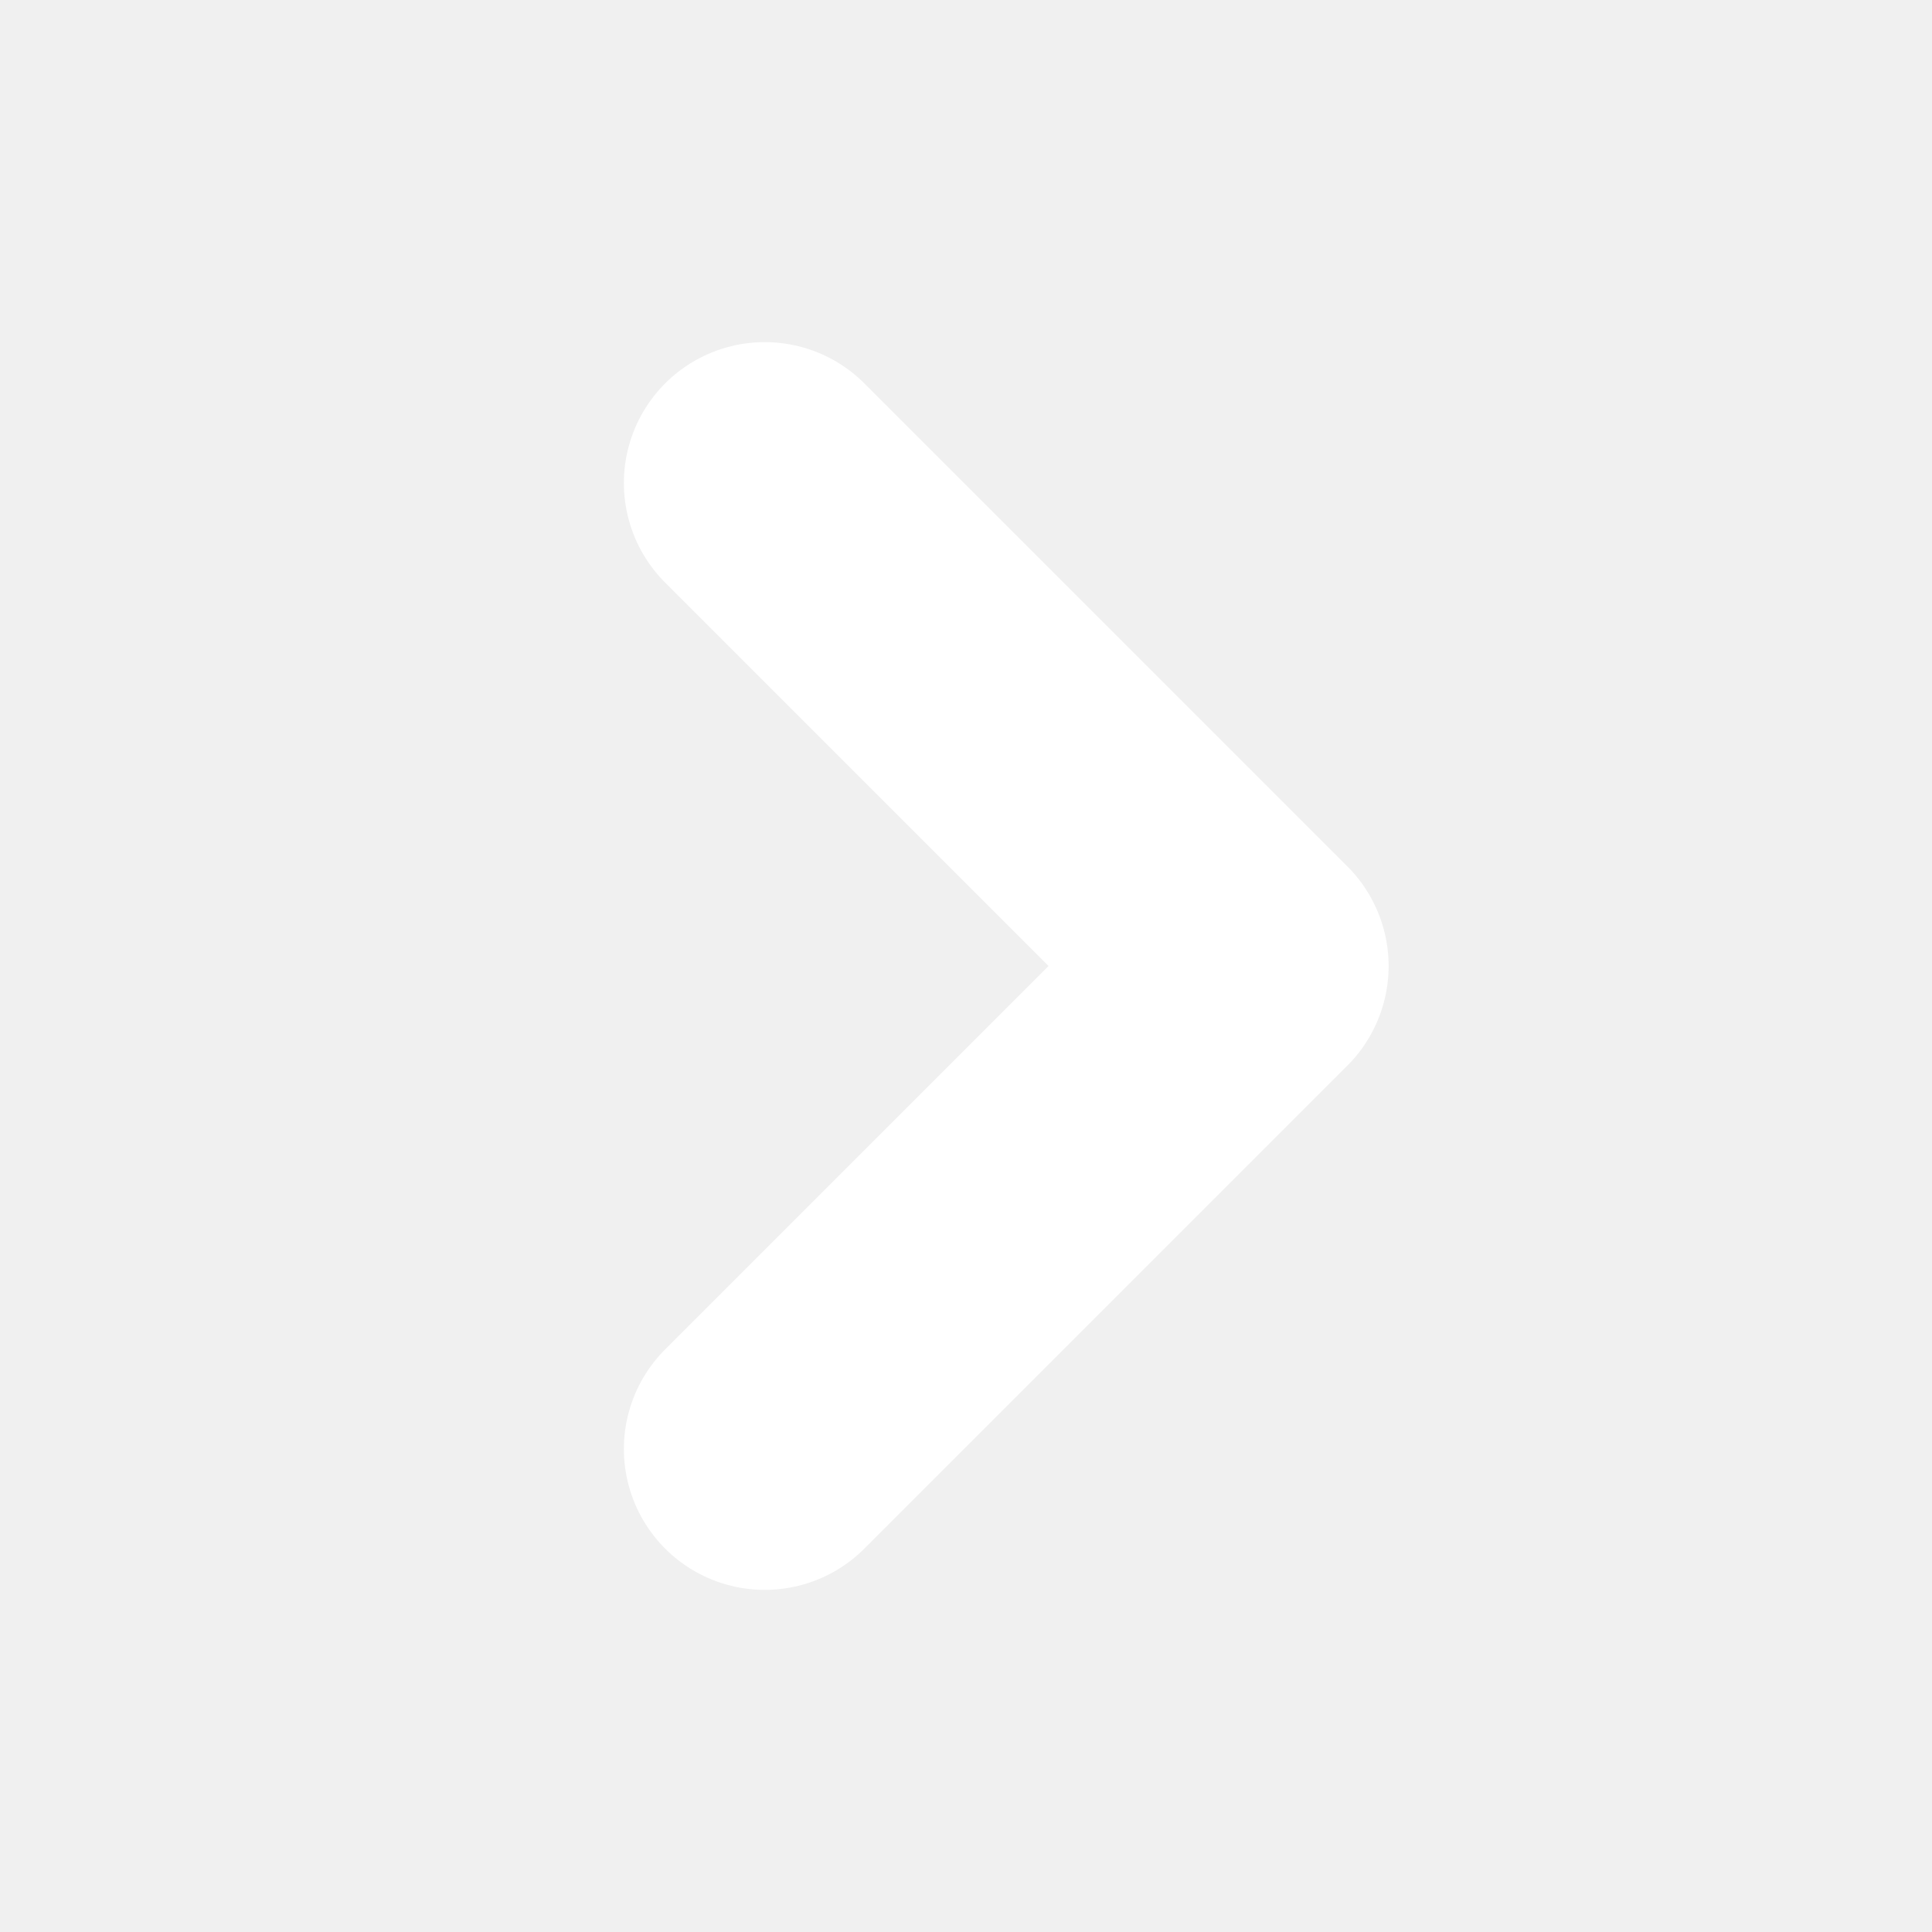
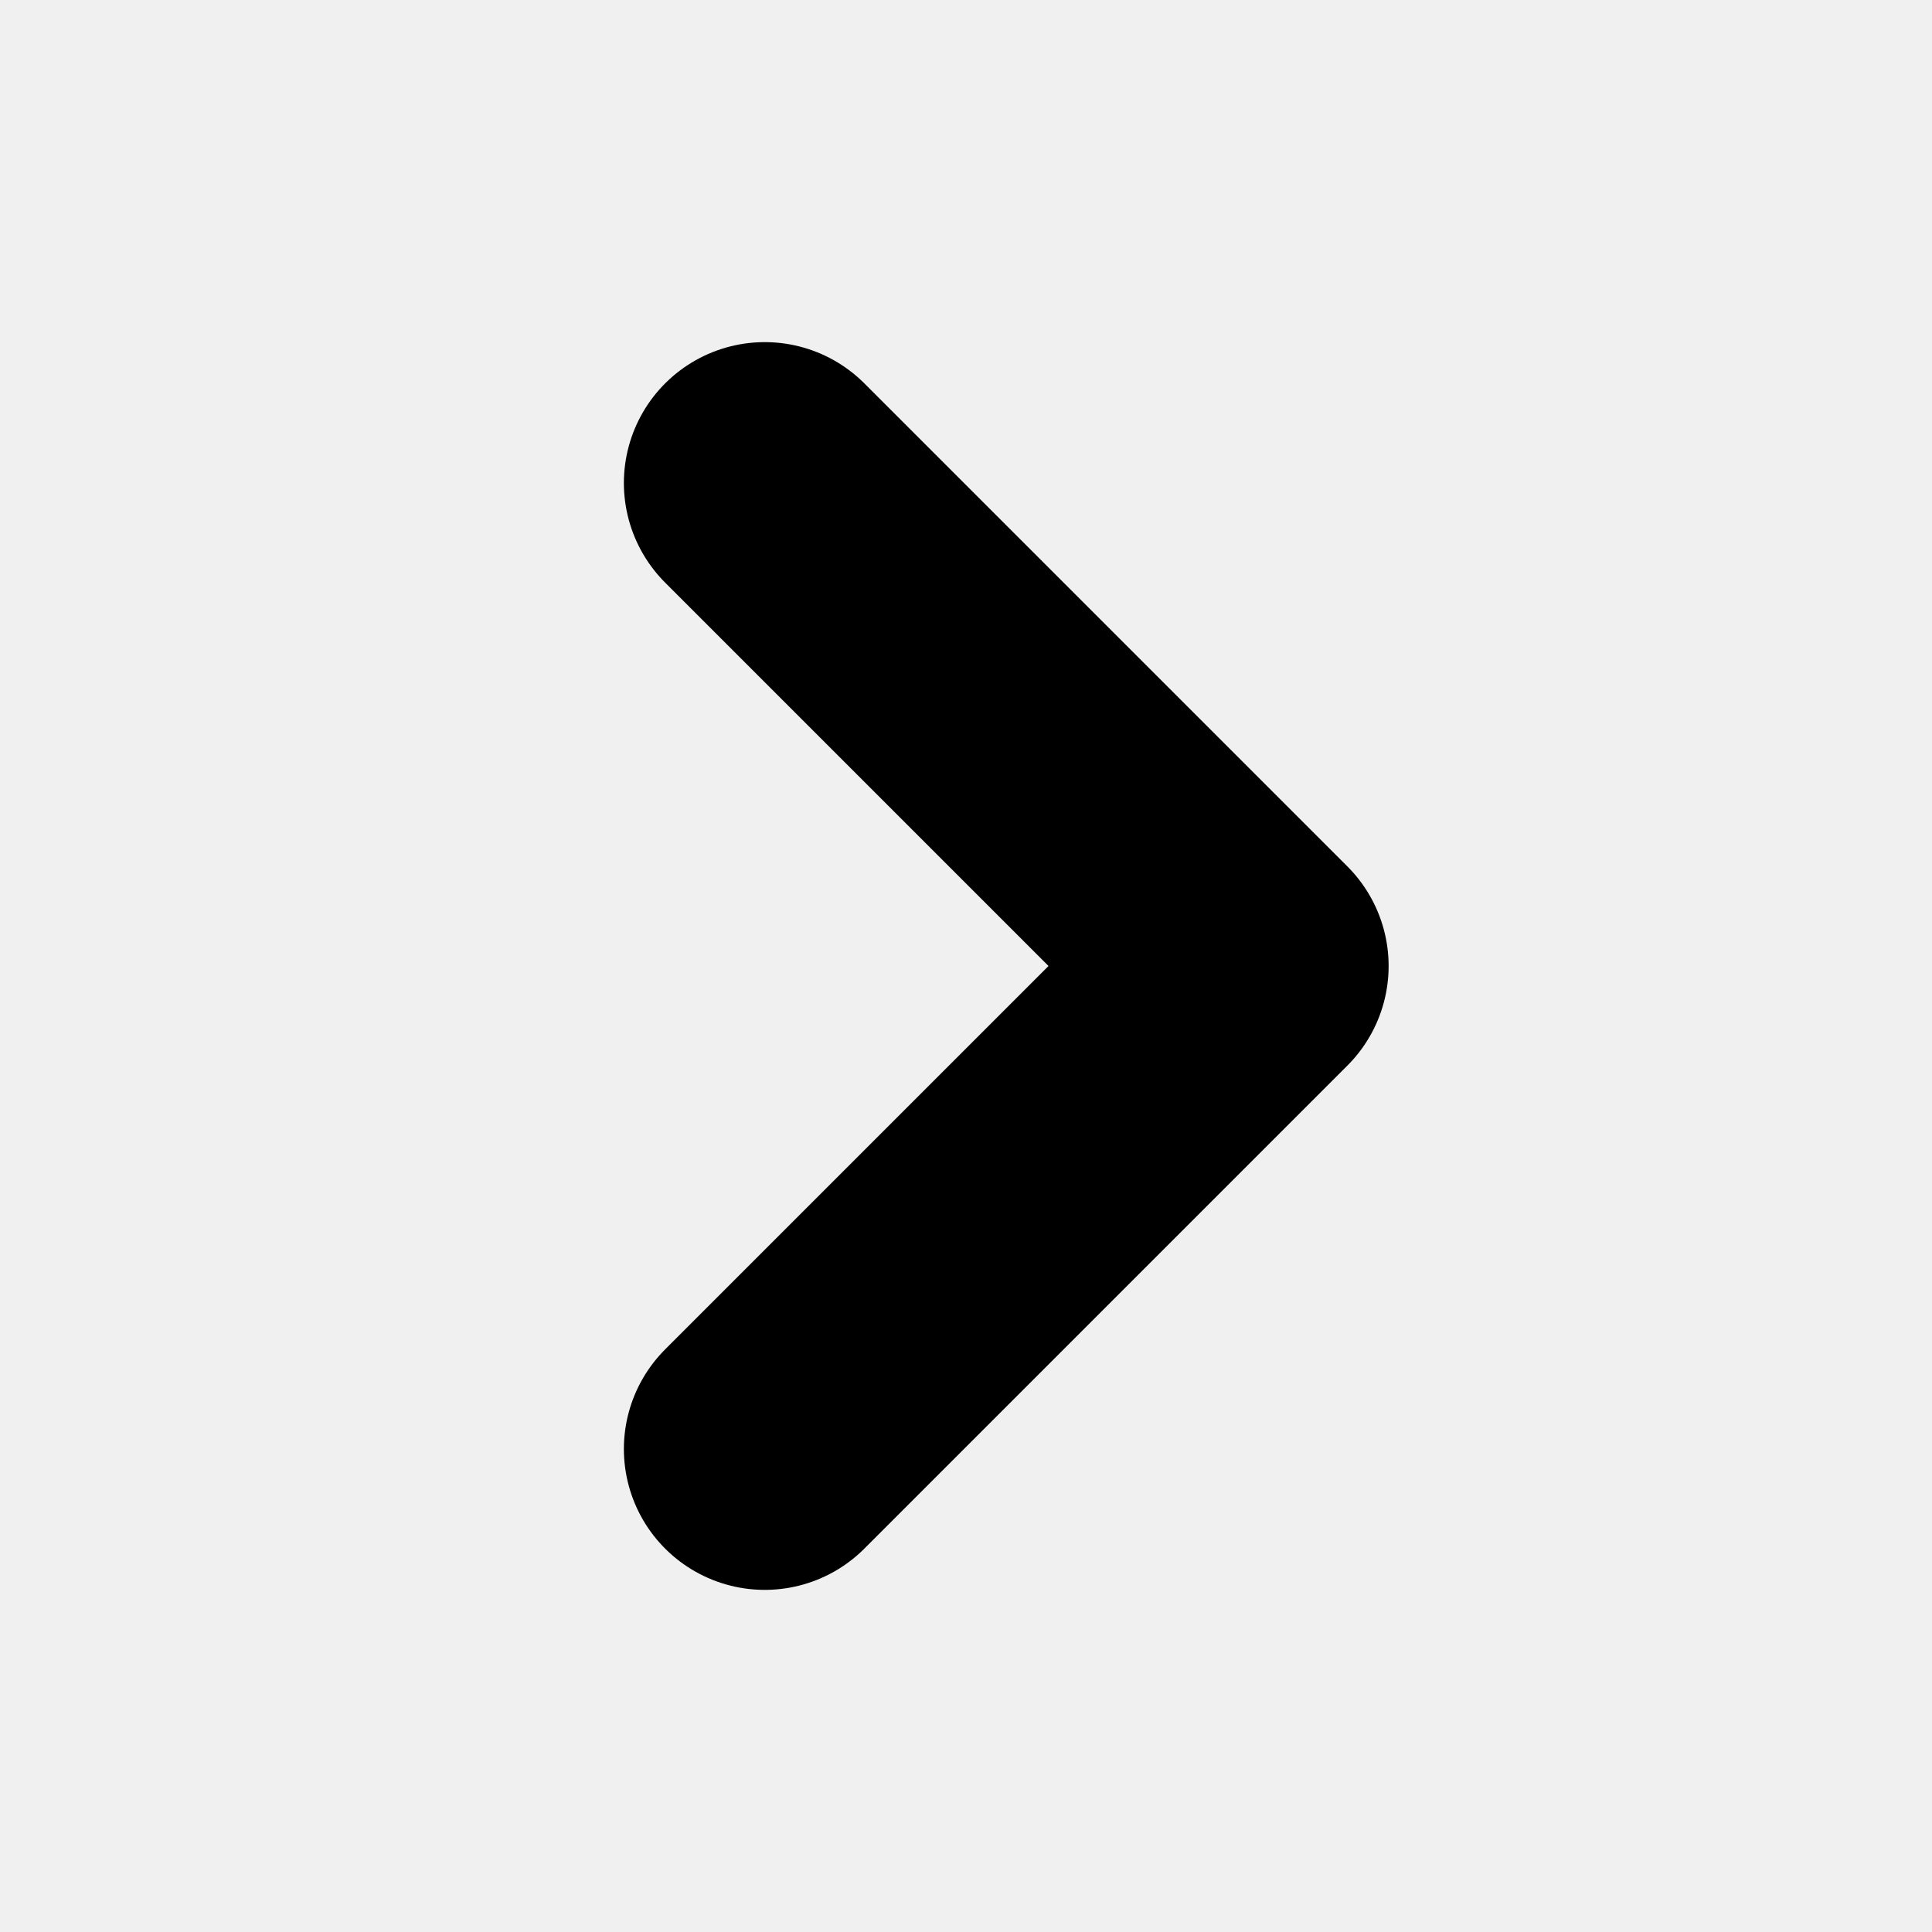
<svg xmlns="http://www.w3.org/2000/svg" width="48px" height="48px" viewBox="0 0 48 48" fill="transparent">
  <rect width="48" height="48" fill="transparent" fill-opacity="0.01" />
-   <path d="M19 12L31 24L19 36" stroke="white" stroke-width="7" stroke-linecap="round" stroke-linejoin="round" />
+   <path d="M19 12L31 24L19 36" stroke="black" stroke-width="7" stroke-linecap="round" stroke-linejoin="round" />
</svg>
